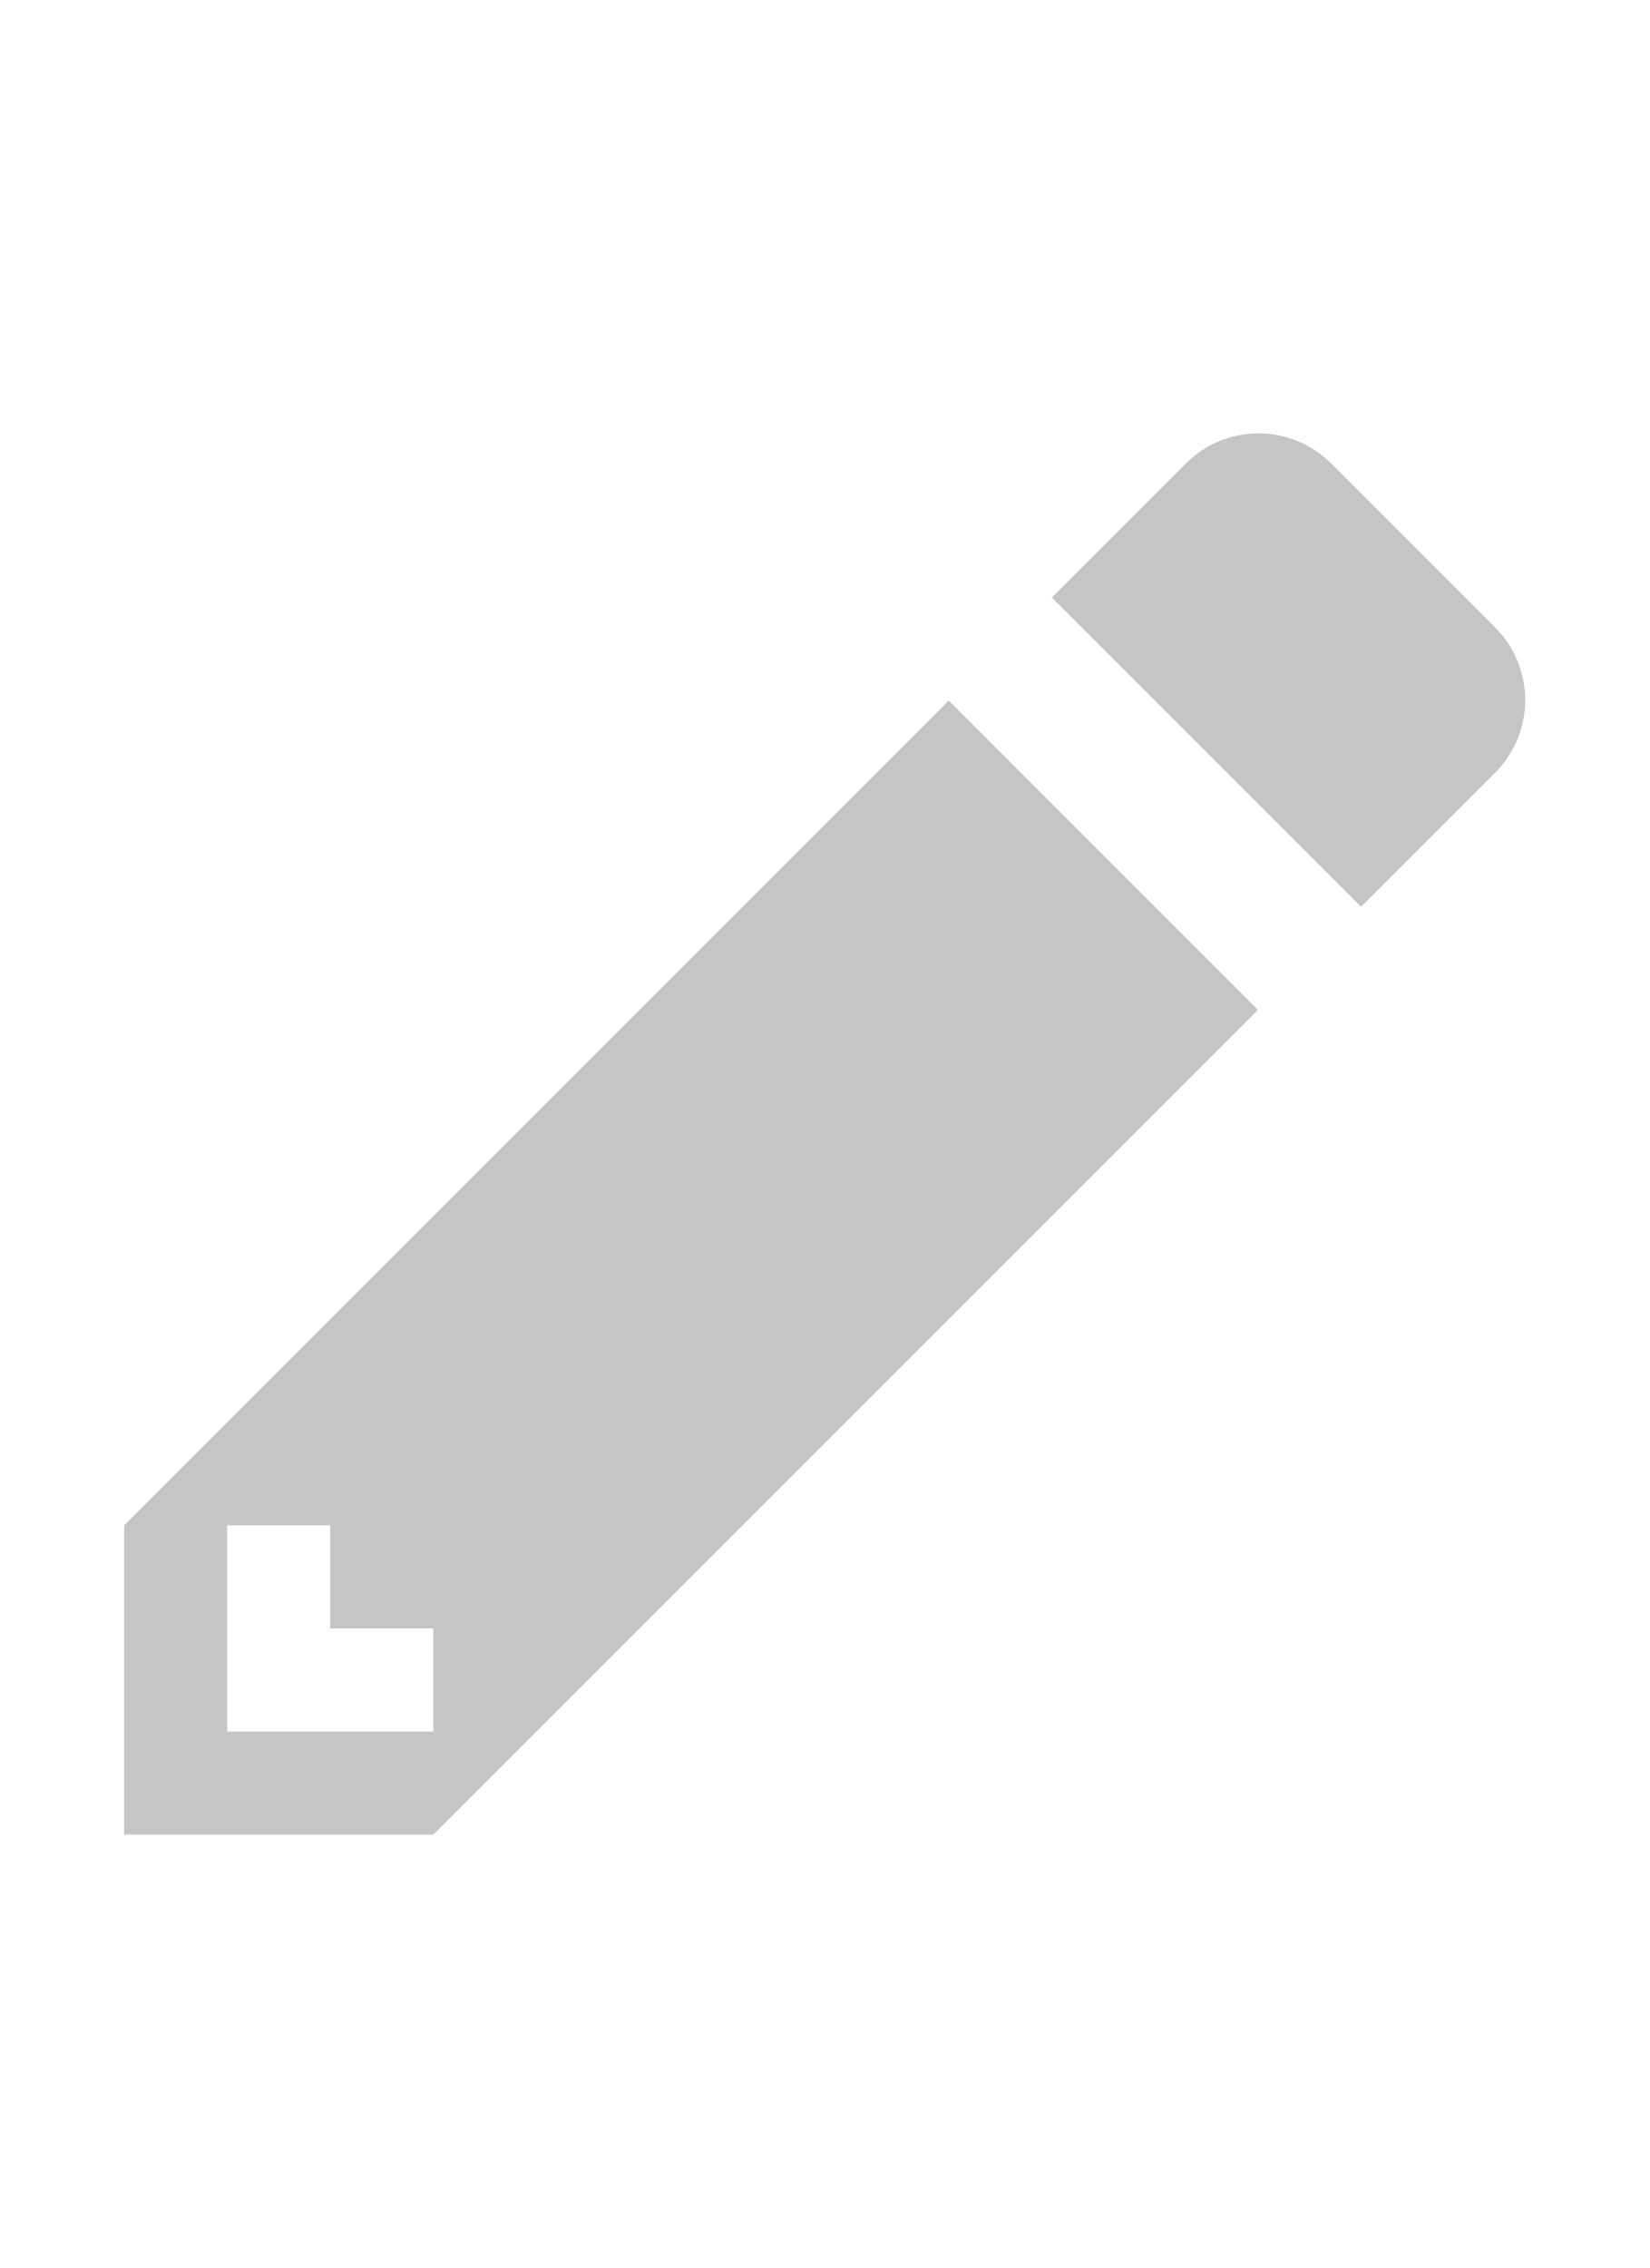
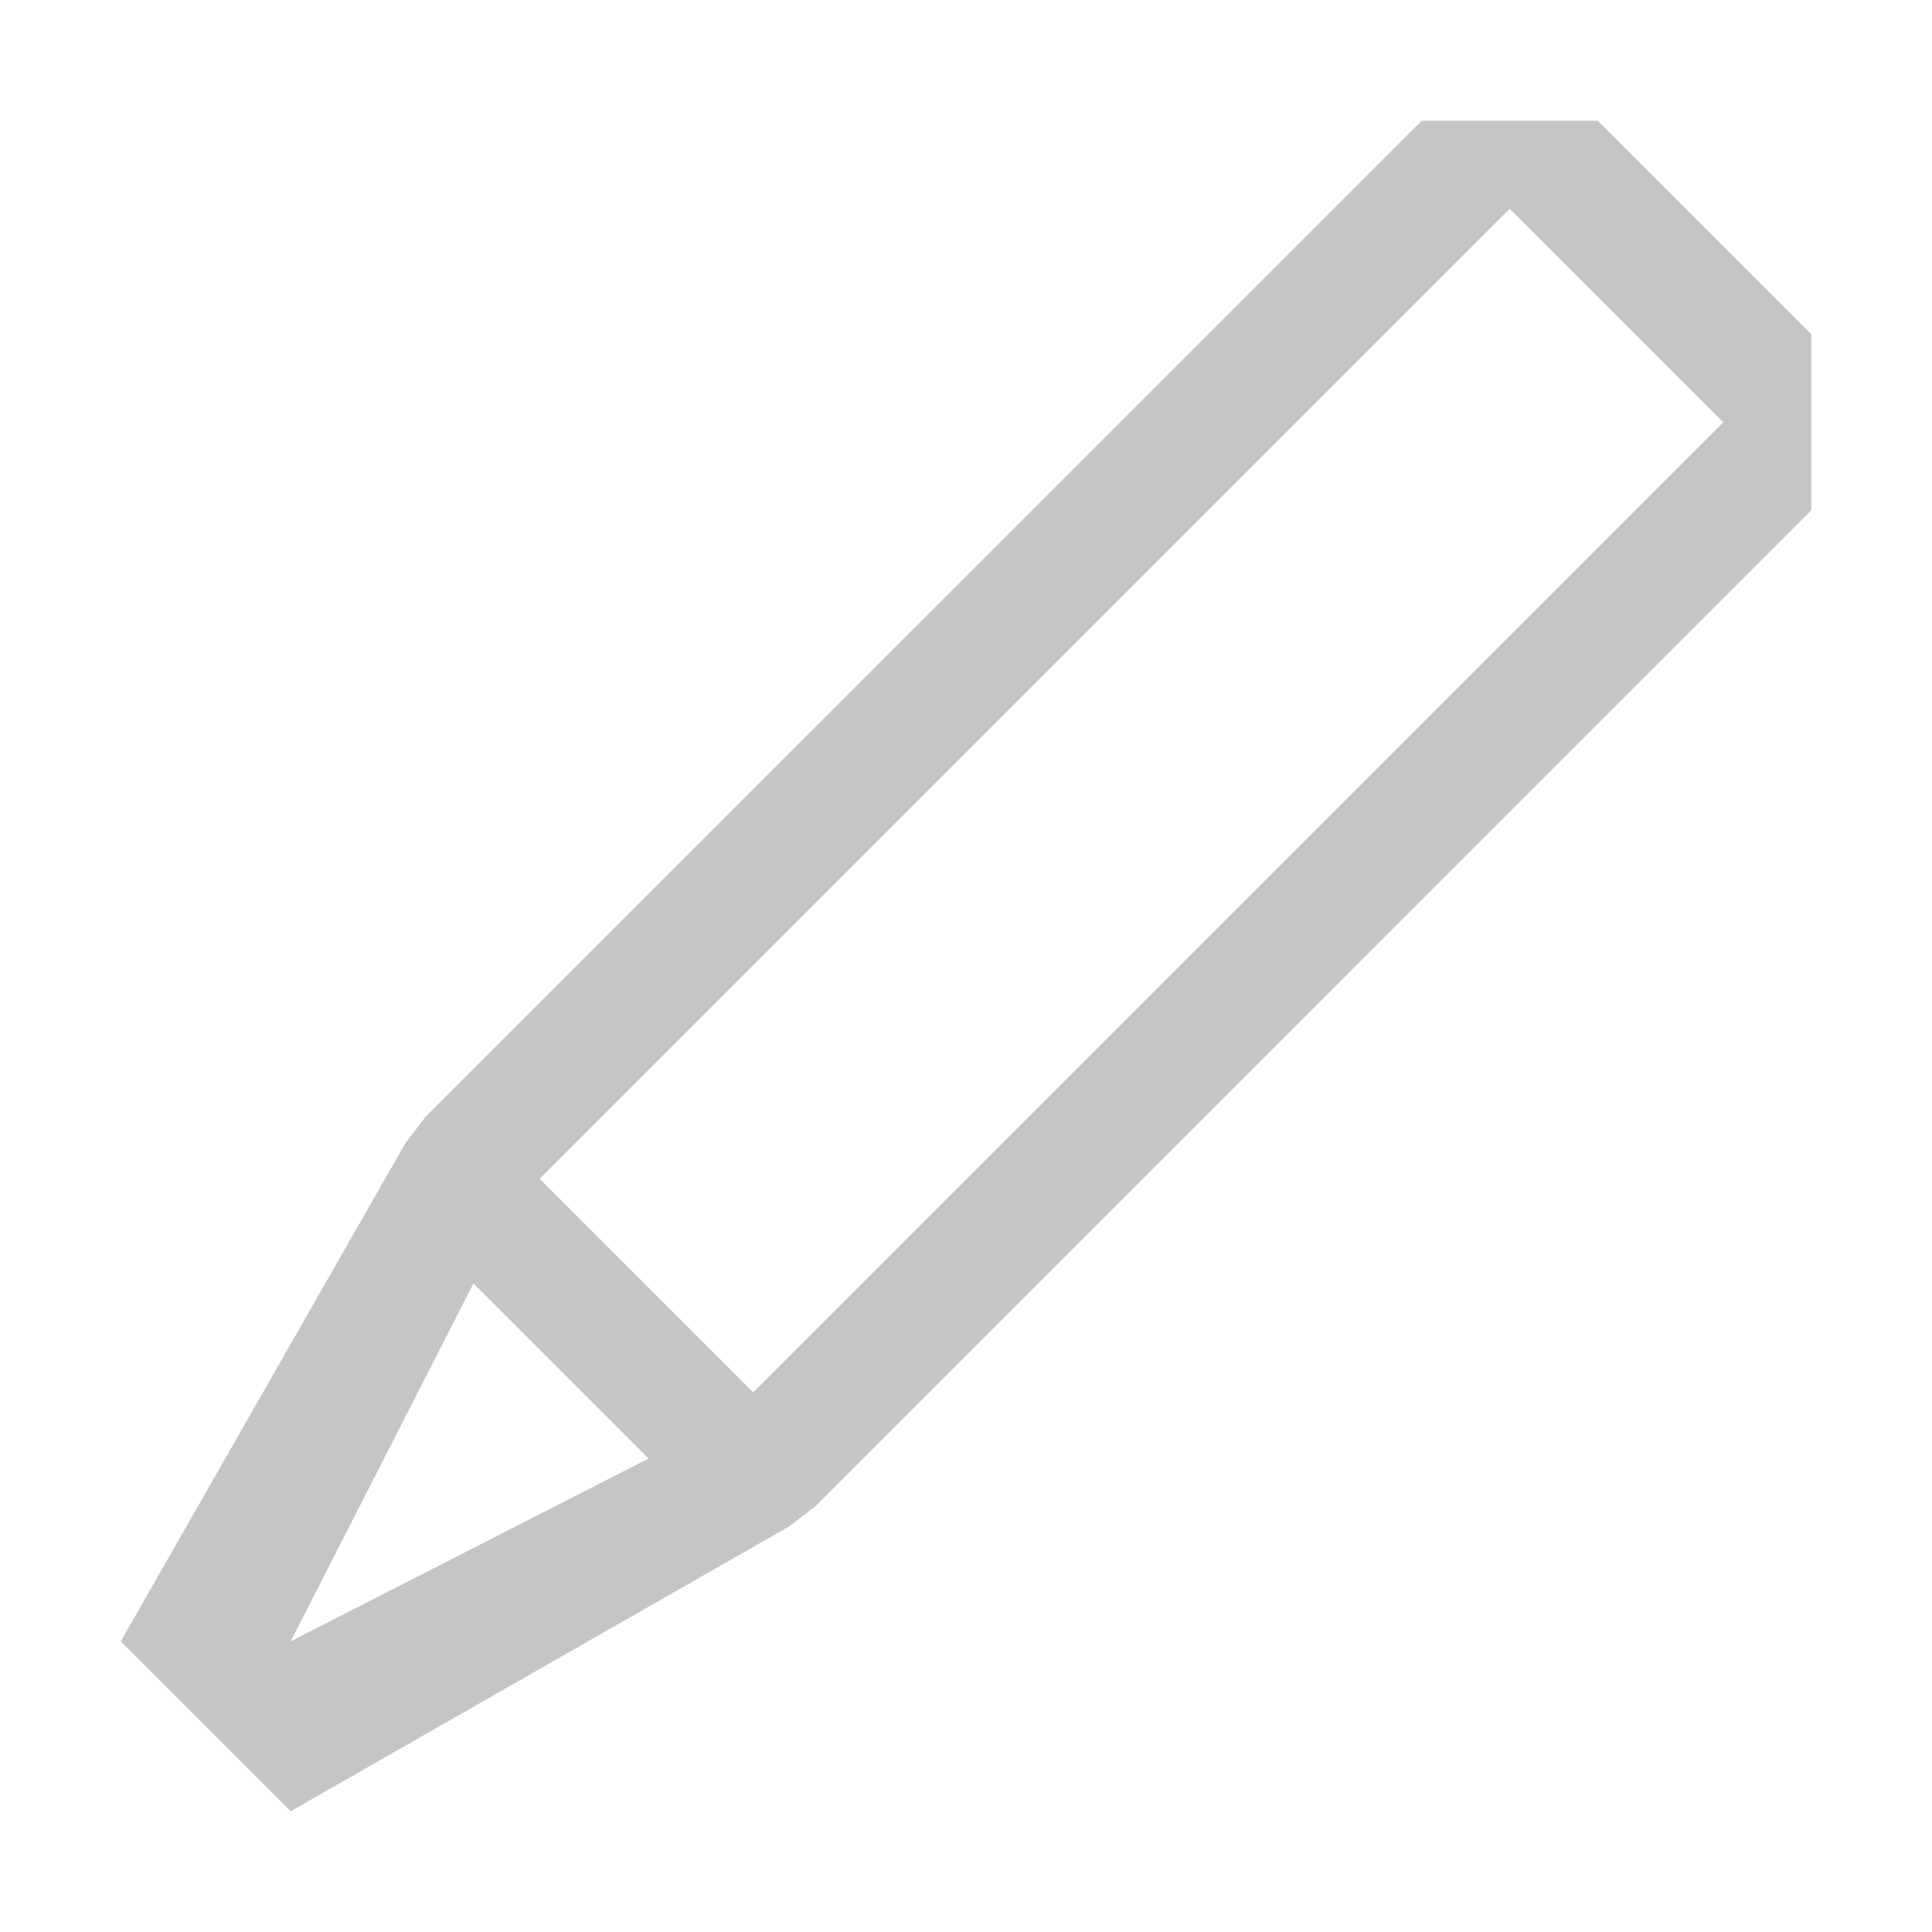
- <svg xmlns="http://www.w3.org/2000/svg" viewBox="0 0 16 22">
-   <path fill="#c5c5c5" d="M1.204 14.796v3h3l8-8-3-3-8 8zm3 2h-2v-2h1v1h1v1zm10.3-9.3l-1.3 1.3-3-3 1.3-1.3a.996.996 0 0 1 1.41 0l1.59 1.59c.39.39.39 1.02 0 1.41z" />
+ <svg xmlns="http://www.w3.org/2000/svg" width="16" height="16" viewBox="0 0 16 16" fill="none">
+   <path fill-rule="evenodd" clip-rule="evenodd" d="M2.407 15L1 13.593L3.357 9.468L3.523 9.25L11.774 1H13.232L15 2.768V4.226L6.75 12.477L6.532 12.643L2.407 15ZM2.407 13.593L6.021 11.747L14.271 3.497L12.503 1.729L4.253 9.979L2.407 13.593Z" fill="#C5C5C5" />
+   <path fill-rule="evenodd" clip-rule="evenodd" d="M5.646 12.354L3.646 10.354L4.354 9.646L6.354 11.646L5.646 12.354Z" fill="#C5C5C5" />
</svg>
